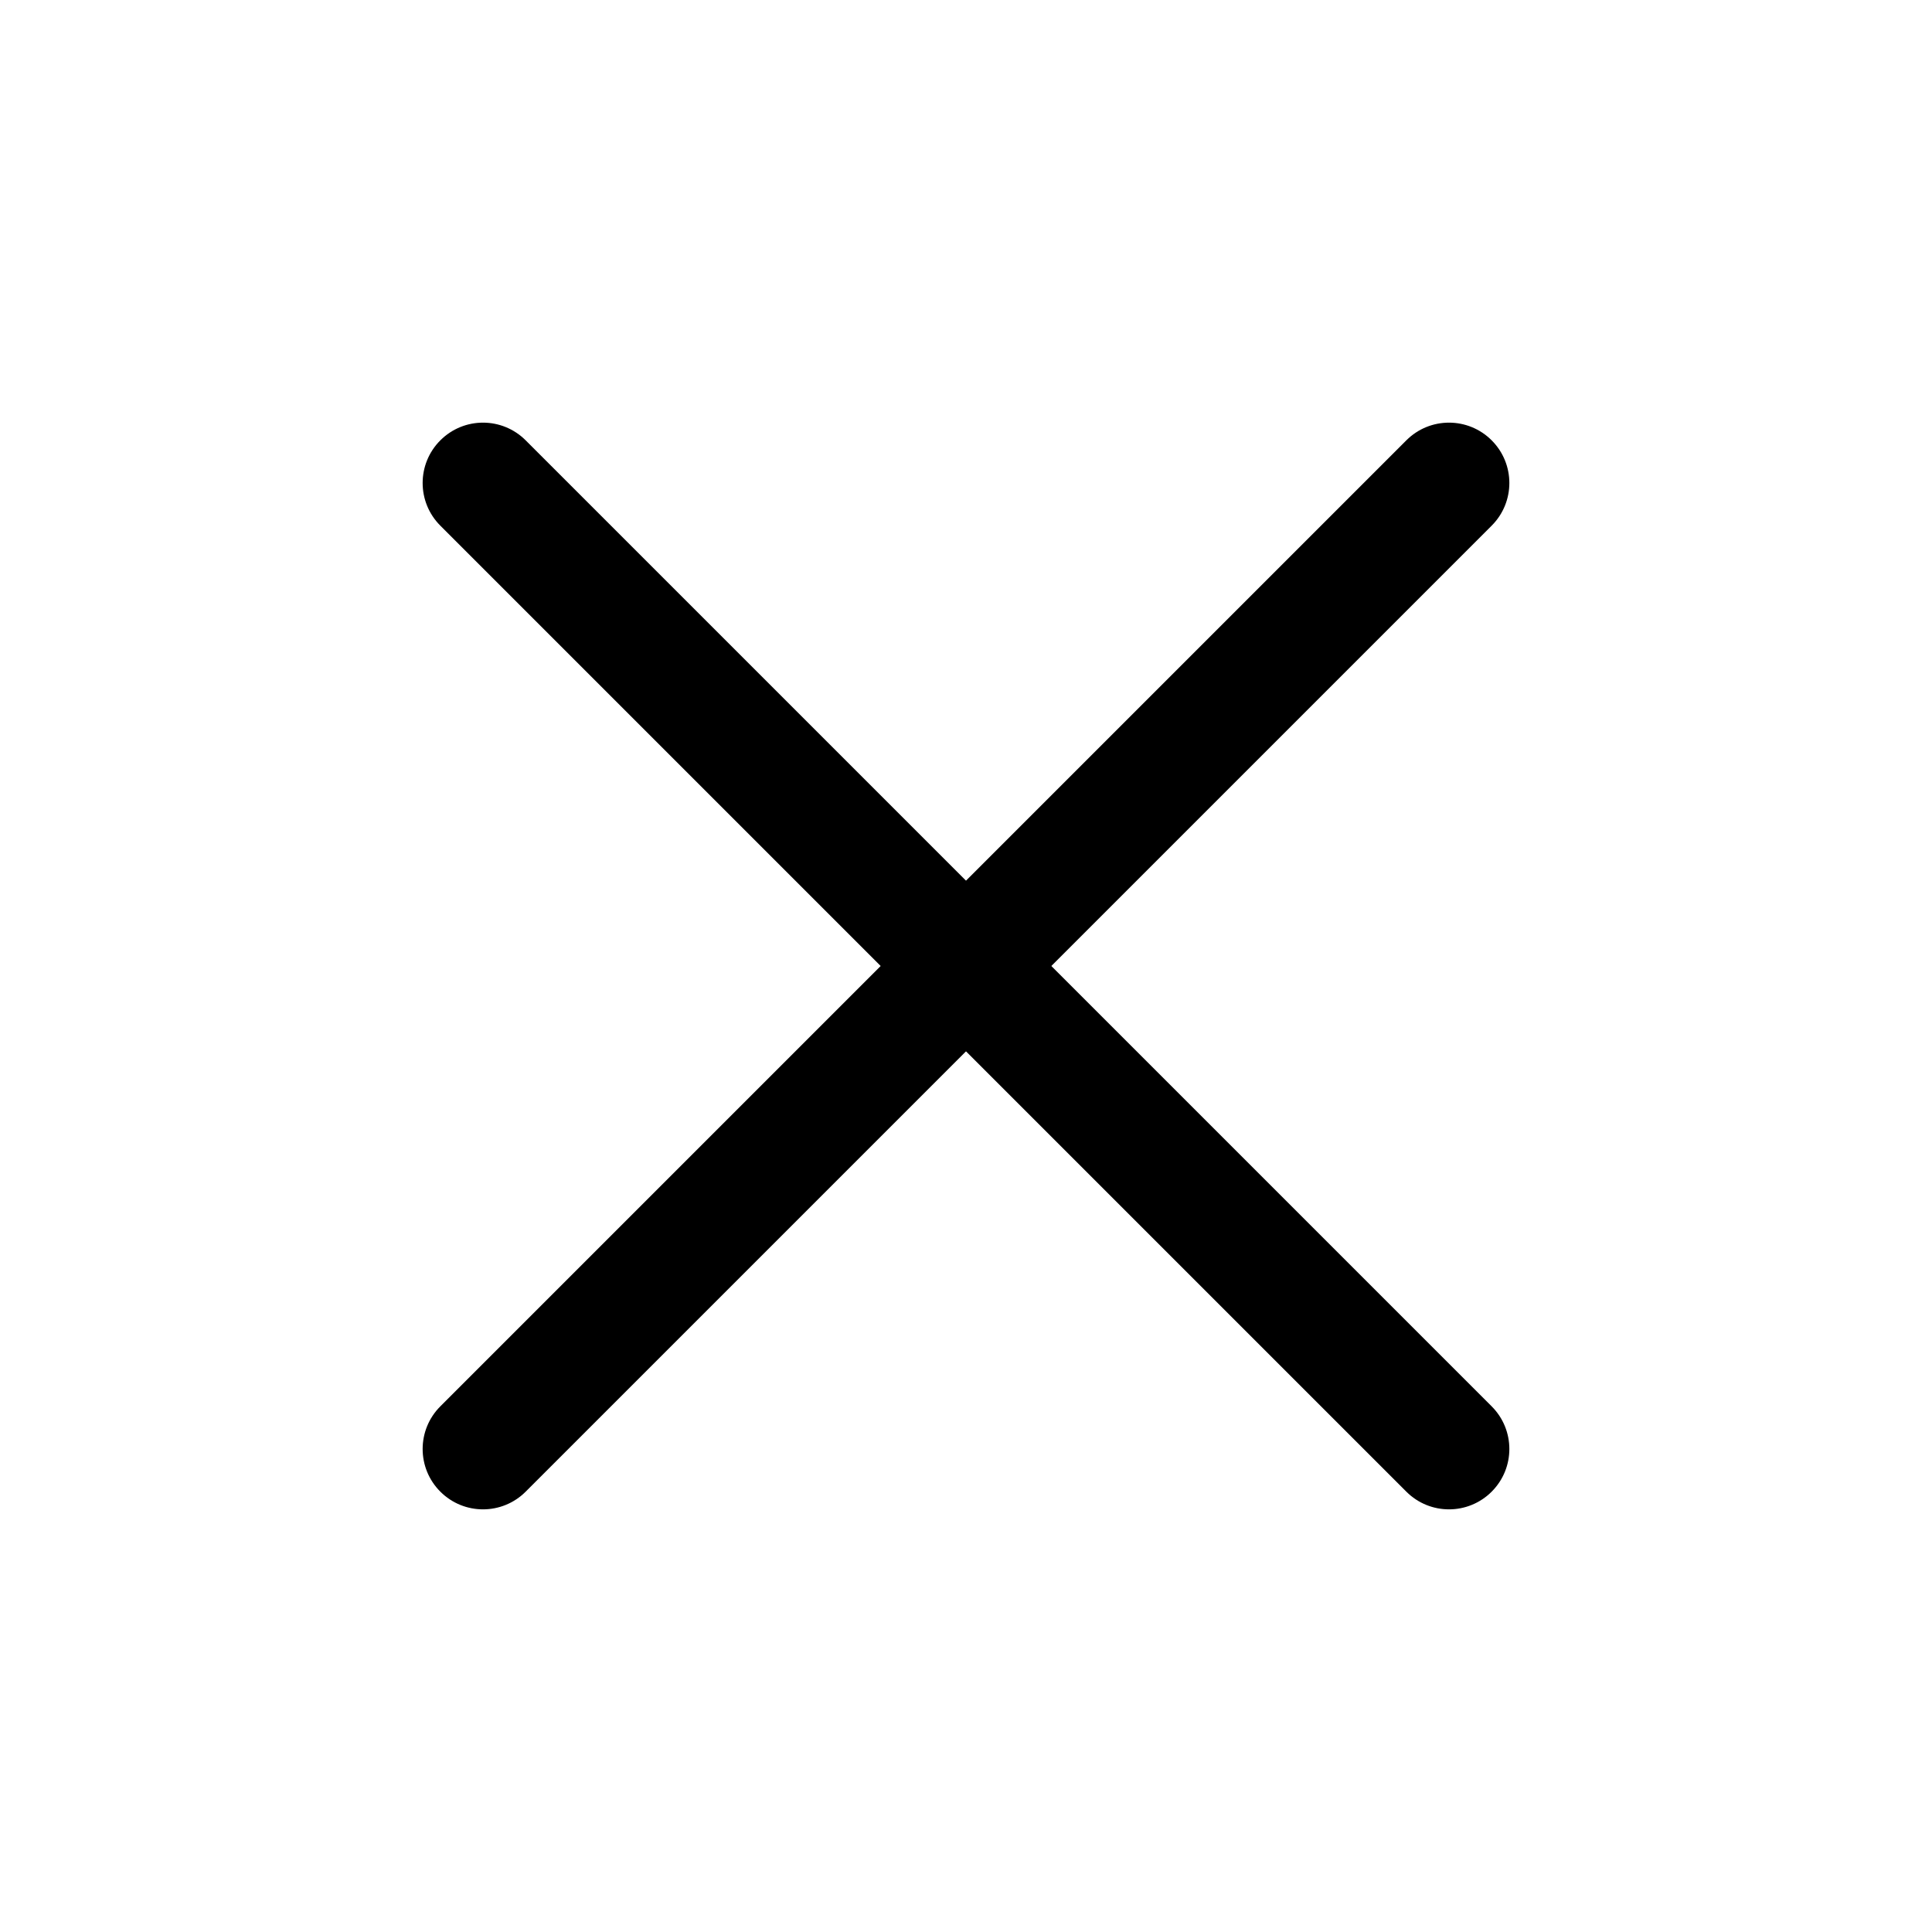
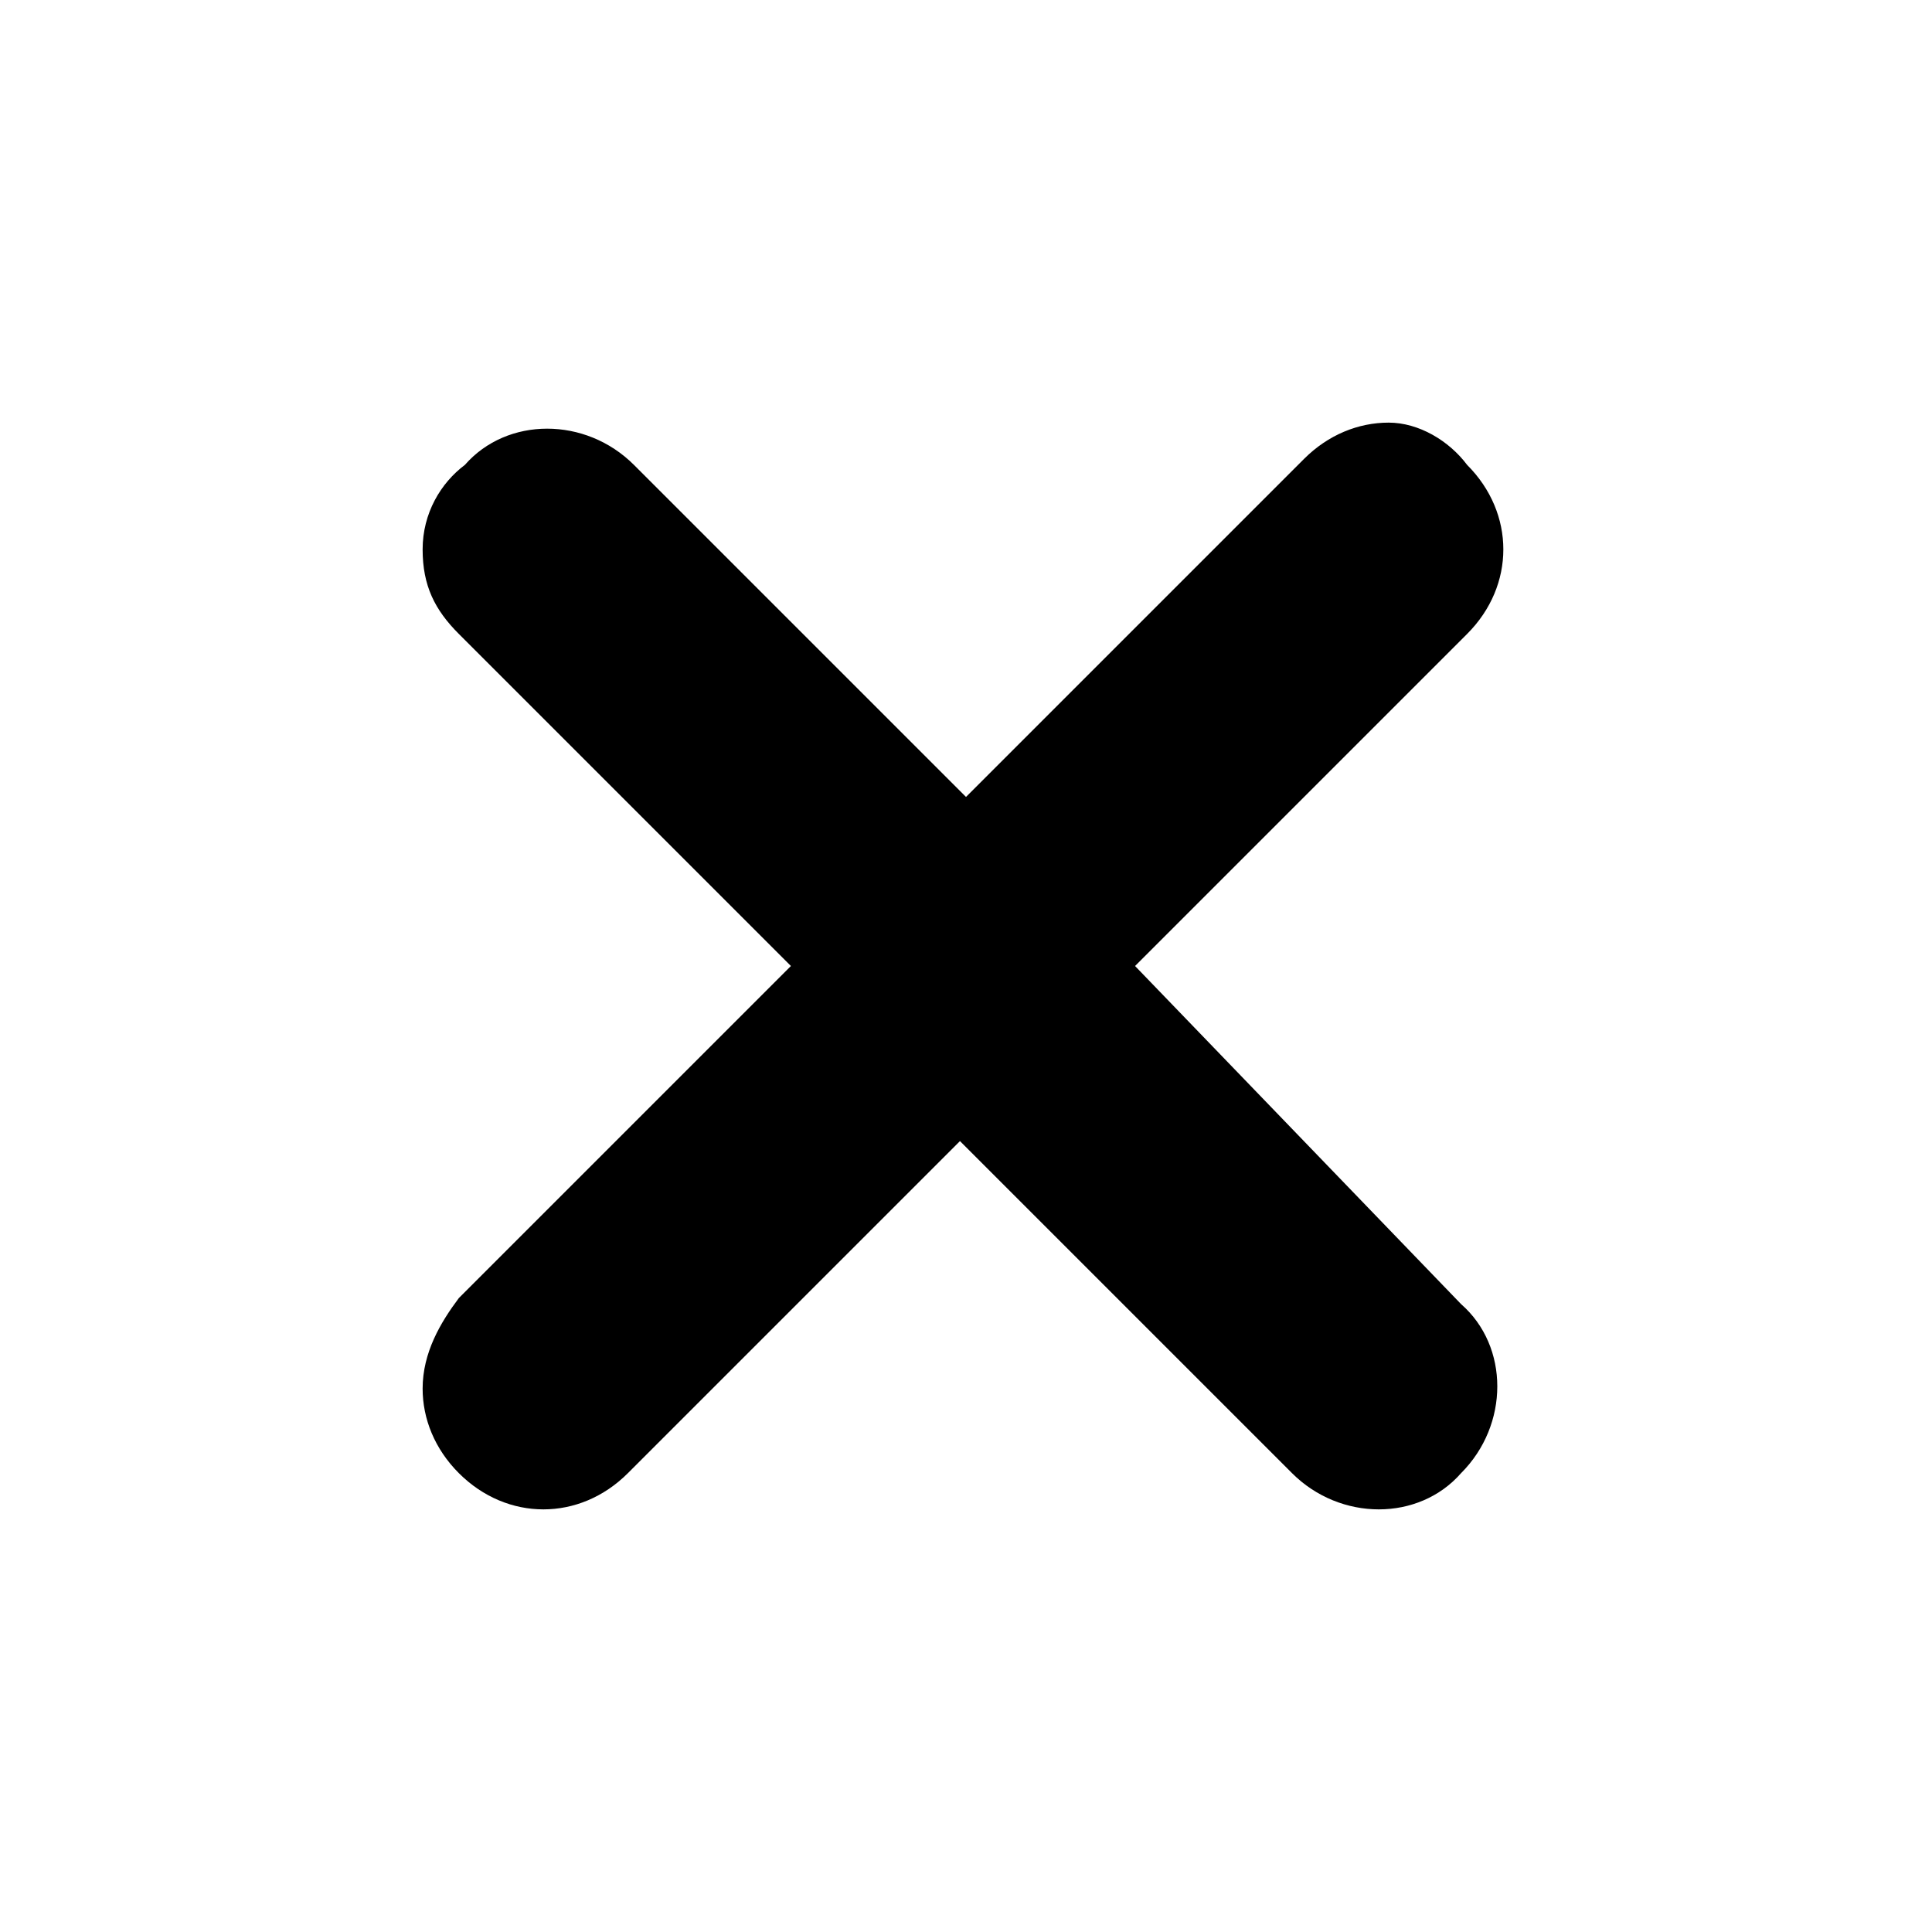
- <svg xmlns="http://www.w3.org/2000/svg" width="800px" height="800px" viewBox="0 0 24 24" fill="none">
-   <path fill-rule="evenodd" clip-rule="evenodd" d="M5.47 5.47C5.763 5.177 6.237 5.177 6.53 5.47L18.53 17.47C18.823 17.763 18.823 18.237 18.53 18.53C18.237 18.823 17.763 18.823 17.47 18.53L5.47 6.53C5.177 6.237 5.177 5.763 5.47 5.47Z" fill="#000000" />
-   <path fill-rule="evenodd" clip-rule="evenodd" d="M18.53 5.47C18.823 5.763 18.823 6.237 18.53 6.53L6.53 18.53C6.237 18.823 5.763 18.823 5.47 18.53C5.177 18.237 5.177 17.763 5.47 17.47L17.47 5.47C17.763 5.177 18.237 5.177 18.53 5.47Z" fill="#000000" />
+ <svg xmlns="http://www.w3.org/2000/svg" fill="currentColor" width="800px" height="800px" viewBox="0 0 32 32">
+   <path d="M18.8,16l5.5-5.5c0.8-0.8,0.8-2,0-2.8l0,0C24,7.3,23.5,7,23,7c-0.5,0-1,0.2-1.4,0.6L16,13.2l-5.5-5.5  c-0.8-0.8-2.1-0.8-2.8,0C7.3,8,7,8.5,7,9.1s0.2,1,0.6,1.4l5.5,5.5l-5.5,5.5C7.3,21.9,7,22.4,7,23c0,0.5,0.2,1,0.6,1.4  C8,24.8,8.5,25,9,25c0.5,0,1-0.2,1.4-0.6l5.5-5.5l5.5,5.5c0.8,0.8,2.1,0.8,2.8,0c0.8-0.8,0.8-2.1,0-2.8L18.8,16z" />
</svg>
